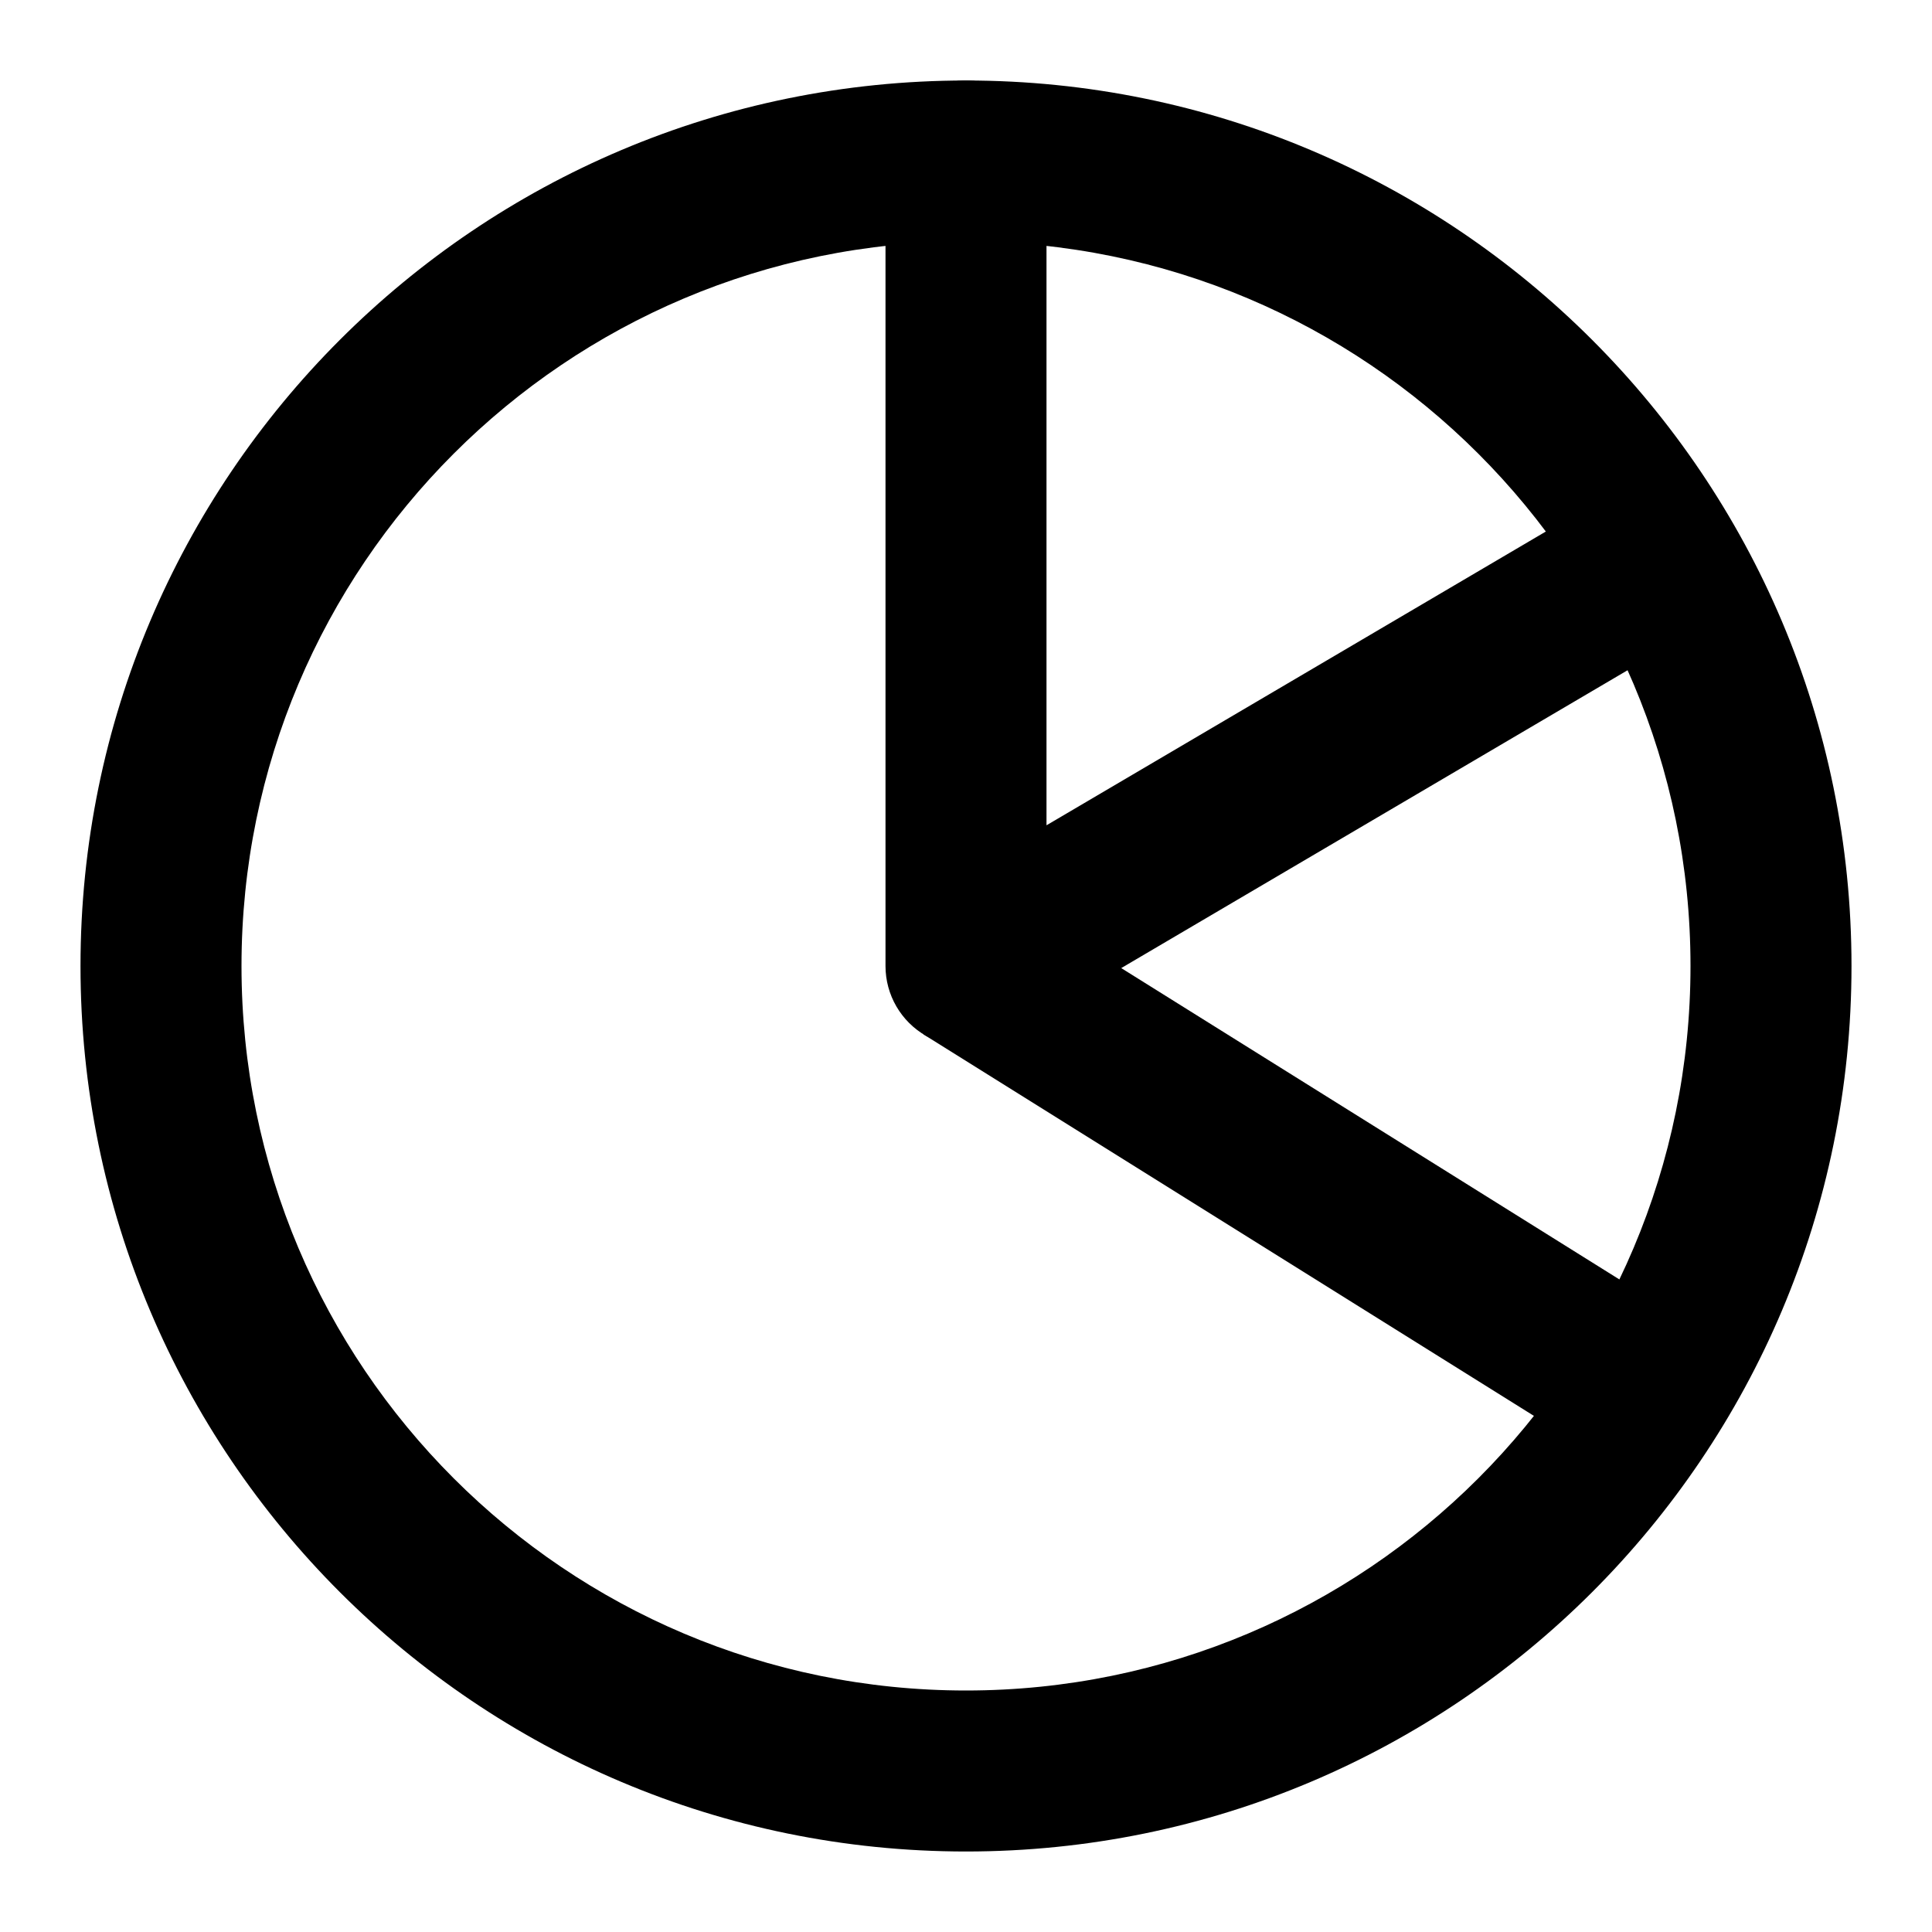
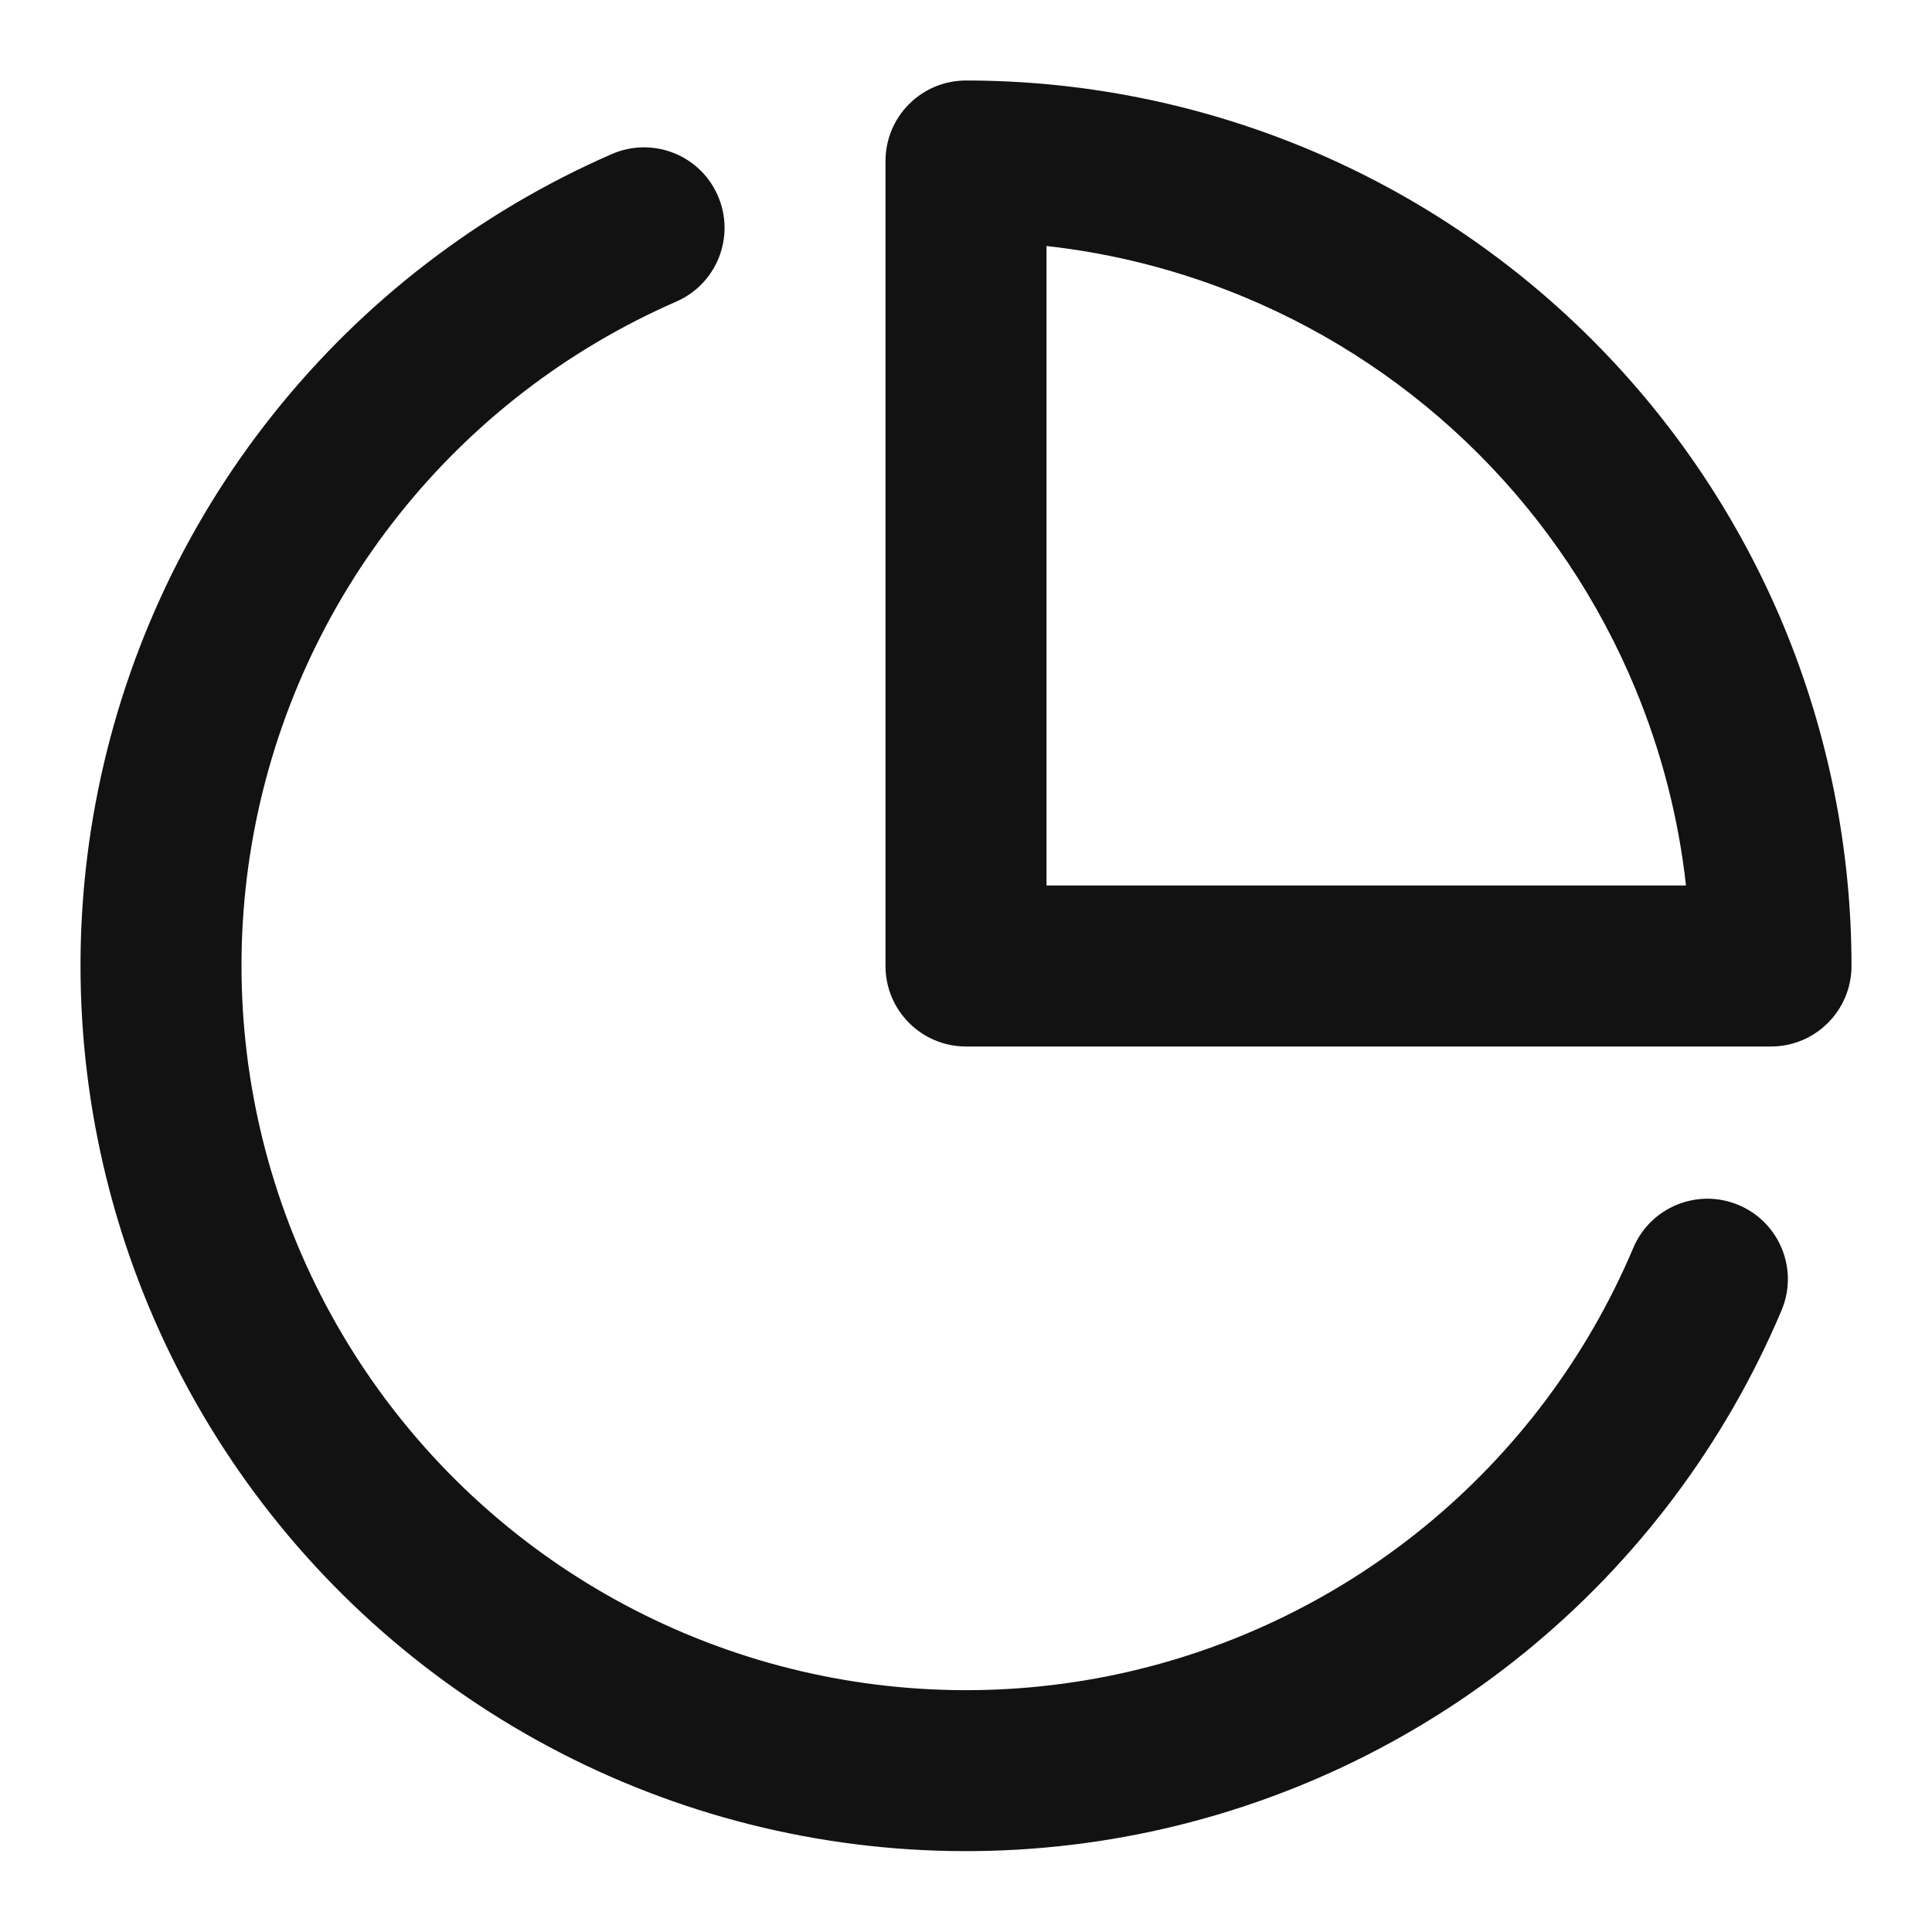
- <svg xmlns="http://www.w3.org/2000/svg" width="24" height="24" viewBox="0 0 24 24" fill="none">
-   <path fill-rule="evenodd" clip-rule="evenodd" d="M12 1C12.552 1 13 1.448 13 2V10.252L19.993 6.138C20.469 5.858 21.082 6.017 21.362 6.493C21.642 6.969 21.483 7.582 21.007 7.862L12.507 12.862C12.198 13.044 11.815 13.046 11.504 12.868C11.192 12.69 11 12.359 11 12V2C11 1.448 11.448 1 12 1Z" fill="black" />
-   <path fill-rule="evenodd" clip-rule="evenodd" d="M12 3C7.029 3 3 7.029 3 12C3 16.971 7.029 21 12 21C16.971 21 21 16.971 21 12C21 7.029 16.971 3 12 3ZM1 12C1 5.925 5.925 1 12 1C18.075 1 23 5.925 23 12C23 18.075 18.075 23 12 23C5.925 23 1 18.075 1 12Z" fill="black" />
-   <path fill-rule="evenodd" clip-rule="evenodd" d="M19.47 17.848L11.47 12.848L12.53 11.152L20.53 16.152C20.998 16.445 21.14 17.062 20.848 17.53C20.555 17.999 19.938 18.141 19.47 17.848Z" fill="black" />
+ <svg xmlns="http://www.w3.org/2000/svg" width="24" height="24" viewBox="0 0 24 24" fill="none" version="1.1" id="svg6">
+   <defs id="defs10" />
+   <path style="color:#000000;font-style:normal;font-variant:normal;font-weight:normal;font-stretch:normal;font-size:medium;line-height:normal;font-family:sans-serif;font-variant-ligatures:normal;font-variant-position:normal;font-variant-caps:normal;font-variant-numeric:normal;font-variant-alternates:normal;font-variant-east-asian:normal;font-feature-settings:normal;font-variation-settings:normal;text-indent:0;text-align:start;text-decoration:none;text-decoration-line:none;text-decoration-style:solid;text-decoration-color:#000000;letter-spacing:normal;word-spacing:normal;text-transform:none;writing-mode:lr-tb;direction:ltr;text-orientation:mixed;dominant-baseline:auto;baseline-shift:baseline;text-anchor:start;white-space:normal;shape-padding:0;shape-margin:0;inline-size:0;clip-rule:evenodd;display:inline;overflow:visible;visibility:visible;isolation:auto;mix-blend-mode:normal;color-interpolation:sRGB;color-interpolation-filters:linearRGB;solid-color:#000000;solid-opacity:1;vector-effect:none;fill:#121212;fill-opacity:1;fill-rule:evenodd;stroke-width:1;stroke-linecap:butt;stroke-linejoin:miter;stroke-miterlimit:4;stroke-dasharray:none;stroke-dashoffset:0;stroke-opacity:1;color-rendering:auto;image-rendering:auto;shape-rendering:auto;text-rendering:auto;enable-background:accumulate;stop-color:#000000;stop-opacity:1;stroke:none;opacity:1" d="M 8.917,2.43 C 9.138,2.937 8.907,3.526 8.4,3.747 7.053,4.335 5.87,5.244 4.955,6.395 4.04,7.545 3.421,8.903 3.152,10.348 c -0.269,1.445 -0.18,2.934 0.259,4.337 0.439,1.403 1.216,2.677 2.261,3.711 1.045,1.034 2.328,1.795 3.736,2.219 1.408,0.423 2.898,0.495 4.34,0.21 1.442,-0.286 2.792,-0.92 3.933,-1.848 1.14,-0.928 2.036,-2.121 2.608,-3.475 0.215,-0.509 0.802,-0.747 1.31,-0.532 0.509,0.215 0.747,0.802 0.531,1.31 -0.7,1.655 -1.794,3.113 -3.188,4.247 -1.394,1.134 -3.044,1.91 -4.806,2.259 -1.762,0.349 -3.584,0.261 -5.304,-0.256 C 7.112,22.012 5.544,21.081 4.266,19.818 2.989,18.555 2.04,16.998 1.503,15.283 0.966,13.569 0.857,11.748 1.186,9.982 1.515,8.215 2.271,6.556 3.39,5.15 4.508,3.744 5.954,2.632 7.6,1.914 8.107,1.693 8.696,1.924 8.917,2.43 Z" id="path2" />
+   <path style="color:#000000;font-style:normal;font-variant:normal;font-weight:normal;font-stretch:normal;font-size:medium;line-height:normal;font-family:sans-serif;font-variant-ligatures:normal;font-variant-position:normal;font-variant-caps:normal;font-variant-numeric:normal;font-variant-alternates:normal;font-variant-east-asian:normal;font-feature-settings:normal;font-variation-settings:normal;text-indent:0;text-align:start;text-decoration:none;text-decoration-line:none;text-decoration-style:solid;text-decoration-color:#000000;letter-spacing:normal;word-spacing:normal;text-transform:none;writing-mode:lr-tb;direction:ltr;text-orientation:mixed;dominant-baseline:auto;baseline-shift:baseline;text-anchor:start;white-space:normal;shape-padding:0;shape-margin:0;inline-size:0;clip-rule:evenodd;display:inline;overflow:visible;visibility:visible;isolation:auto;mix-blend-mode:normal;color-interpolation:sRGB;color-interpolation-filters:linearRGB;solid-color:#000000;solid-opacity:1;vector-effect:none;fill:#121212;fill-opacity:1;fill-rule:evenodd;stroke-width:1;stroke-linecap:butt;stroke-linejoin:miter;stroke-miterlimit:4;stroke-dasharray:none;stroke-dashoffset:0;stroke-opacity:1;color-rendering:auto;image-rendering:auto;shape-rendering:auto;text-rendering:auto;enable-background:accumulate;stop-color:#000000;stop-opacity:1;stroke:none;opacity:1" d="M 11.293,1.293 C 11.48,1.105 11.735,1 12,1 c 1.444,0 2.875,0.285 4.21,0.837 1.335,0.553 2.547,1.363 3.569,2.385 1.021,1.021 1.832,2.234 2.385,3.569 C 22.715,9.125 23,10.556 23,12 c 0,0.552 -0.448,1 -1,1 H 12 c -0.552,0 -1,-0.448 -1,-1 V 2 C 11,1.735 11.105,1.48 11.293,1.293 Z M 13,3.056 V 11 h 7.944 C 20.851,10.161 20.639,9.338 20.315,8.556 19.863,7.464 19.2,6.472 18.364,5.636 17.528,4.8 16.536,4.137 15.444,3.685 14.662,3.361 13.839,3.149 13,3.056 Z" id="path4" />
</svg>
